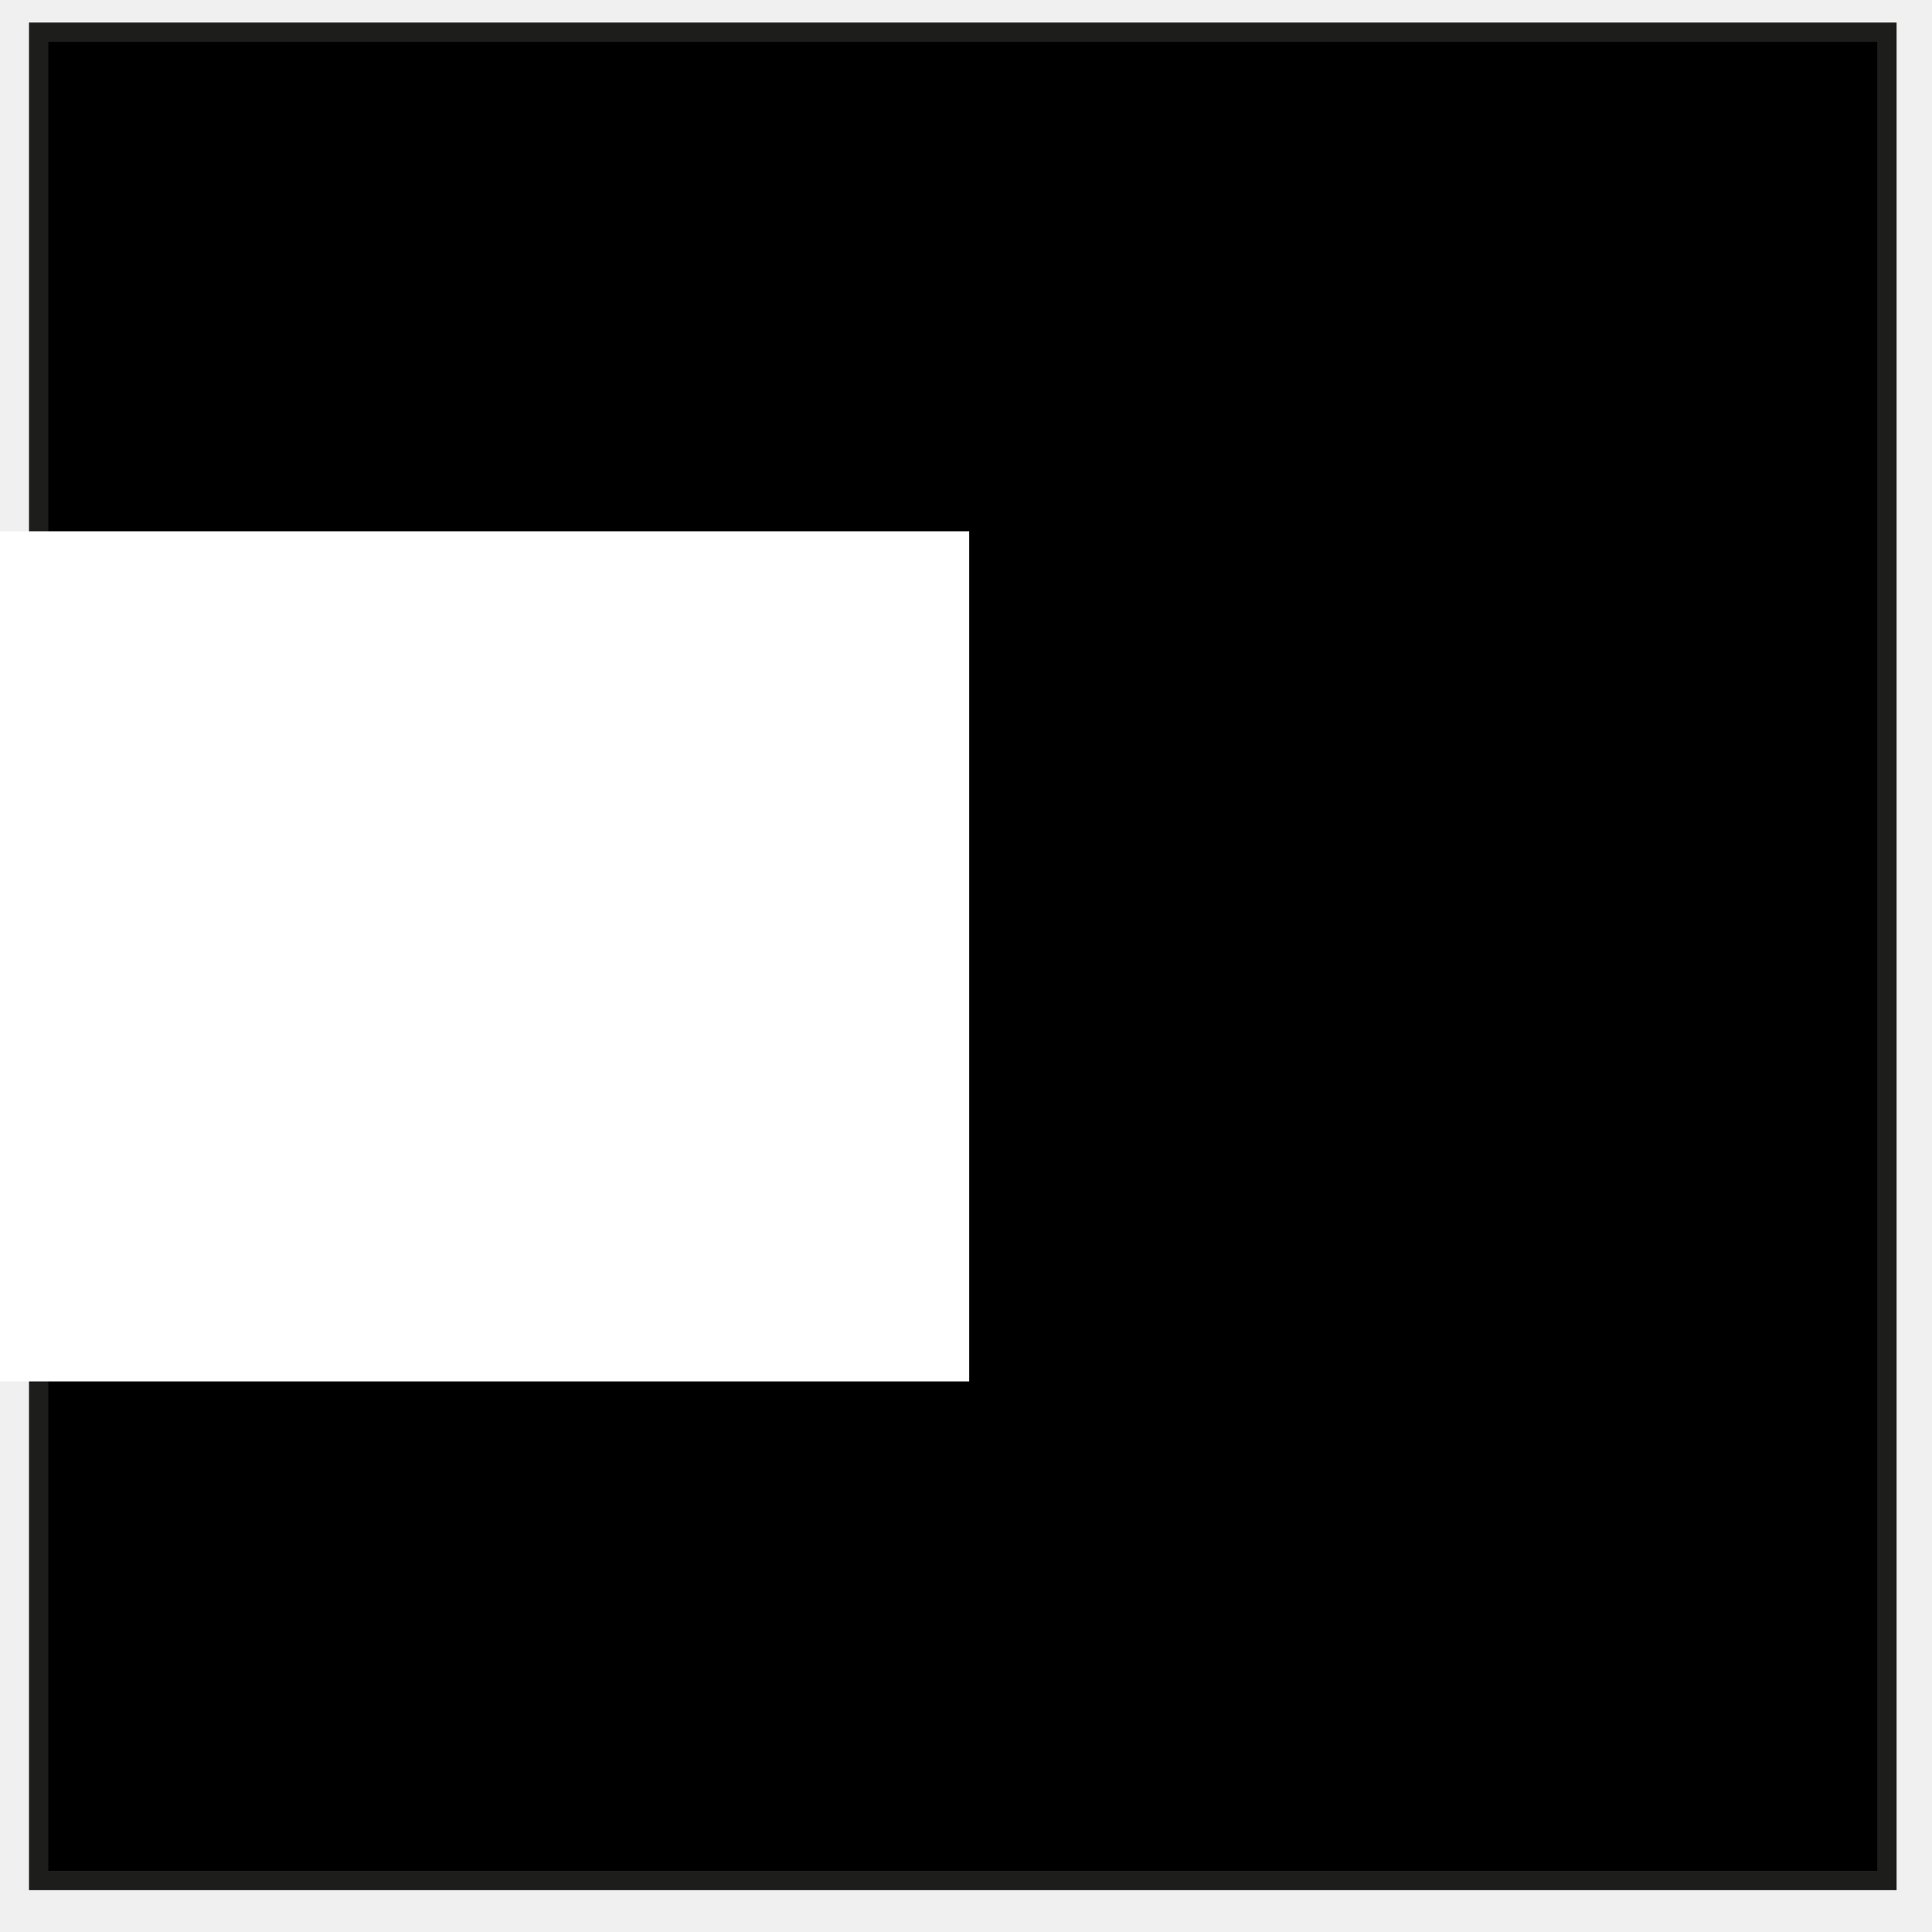
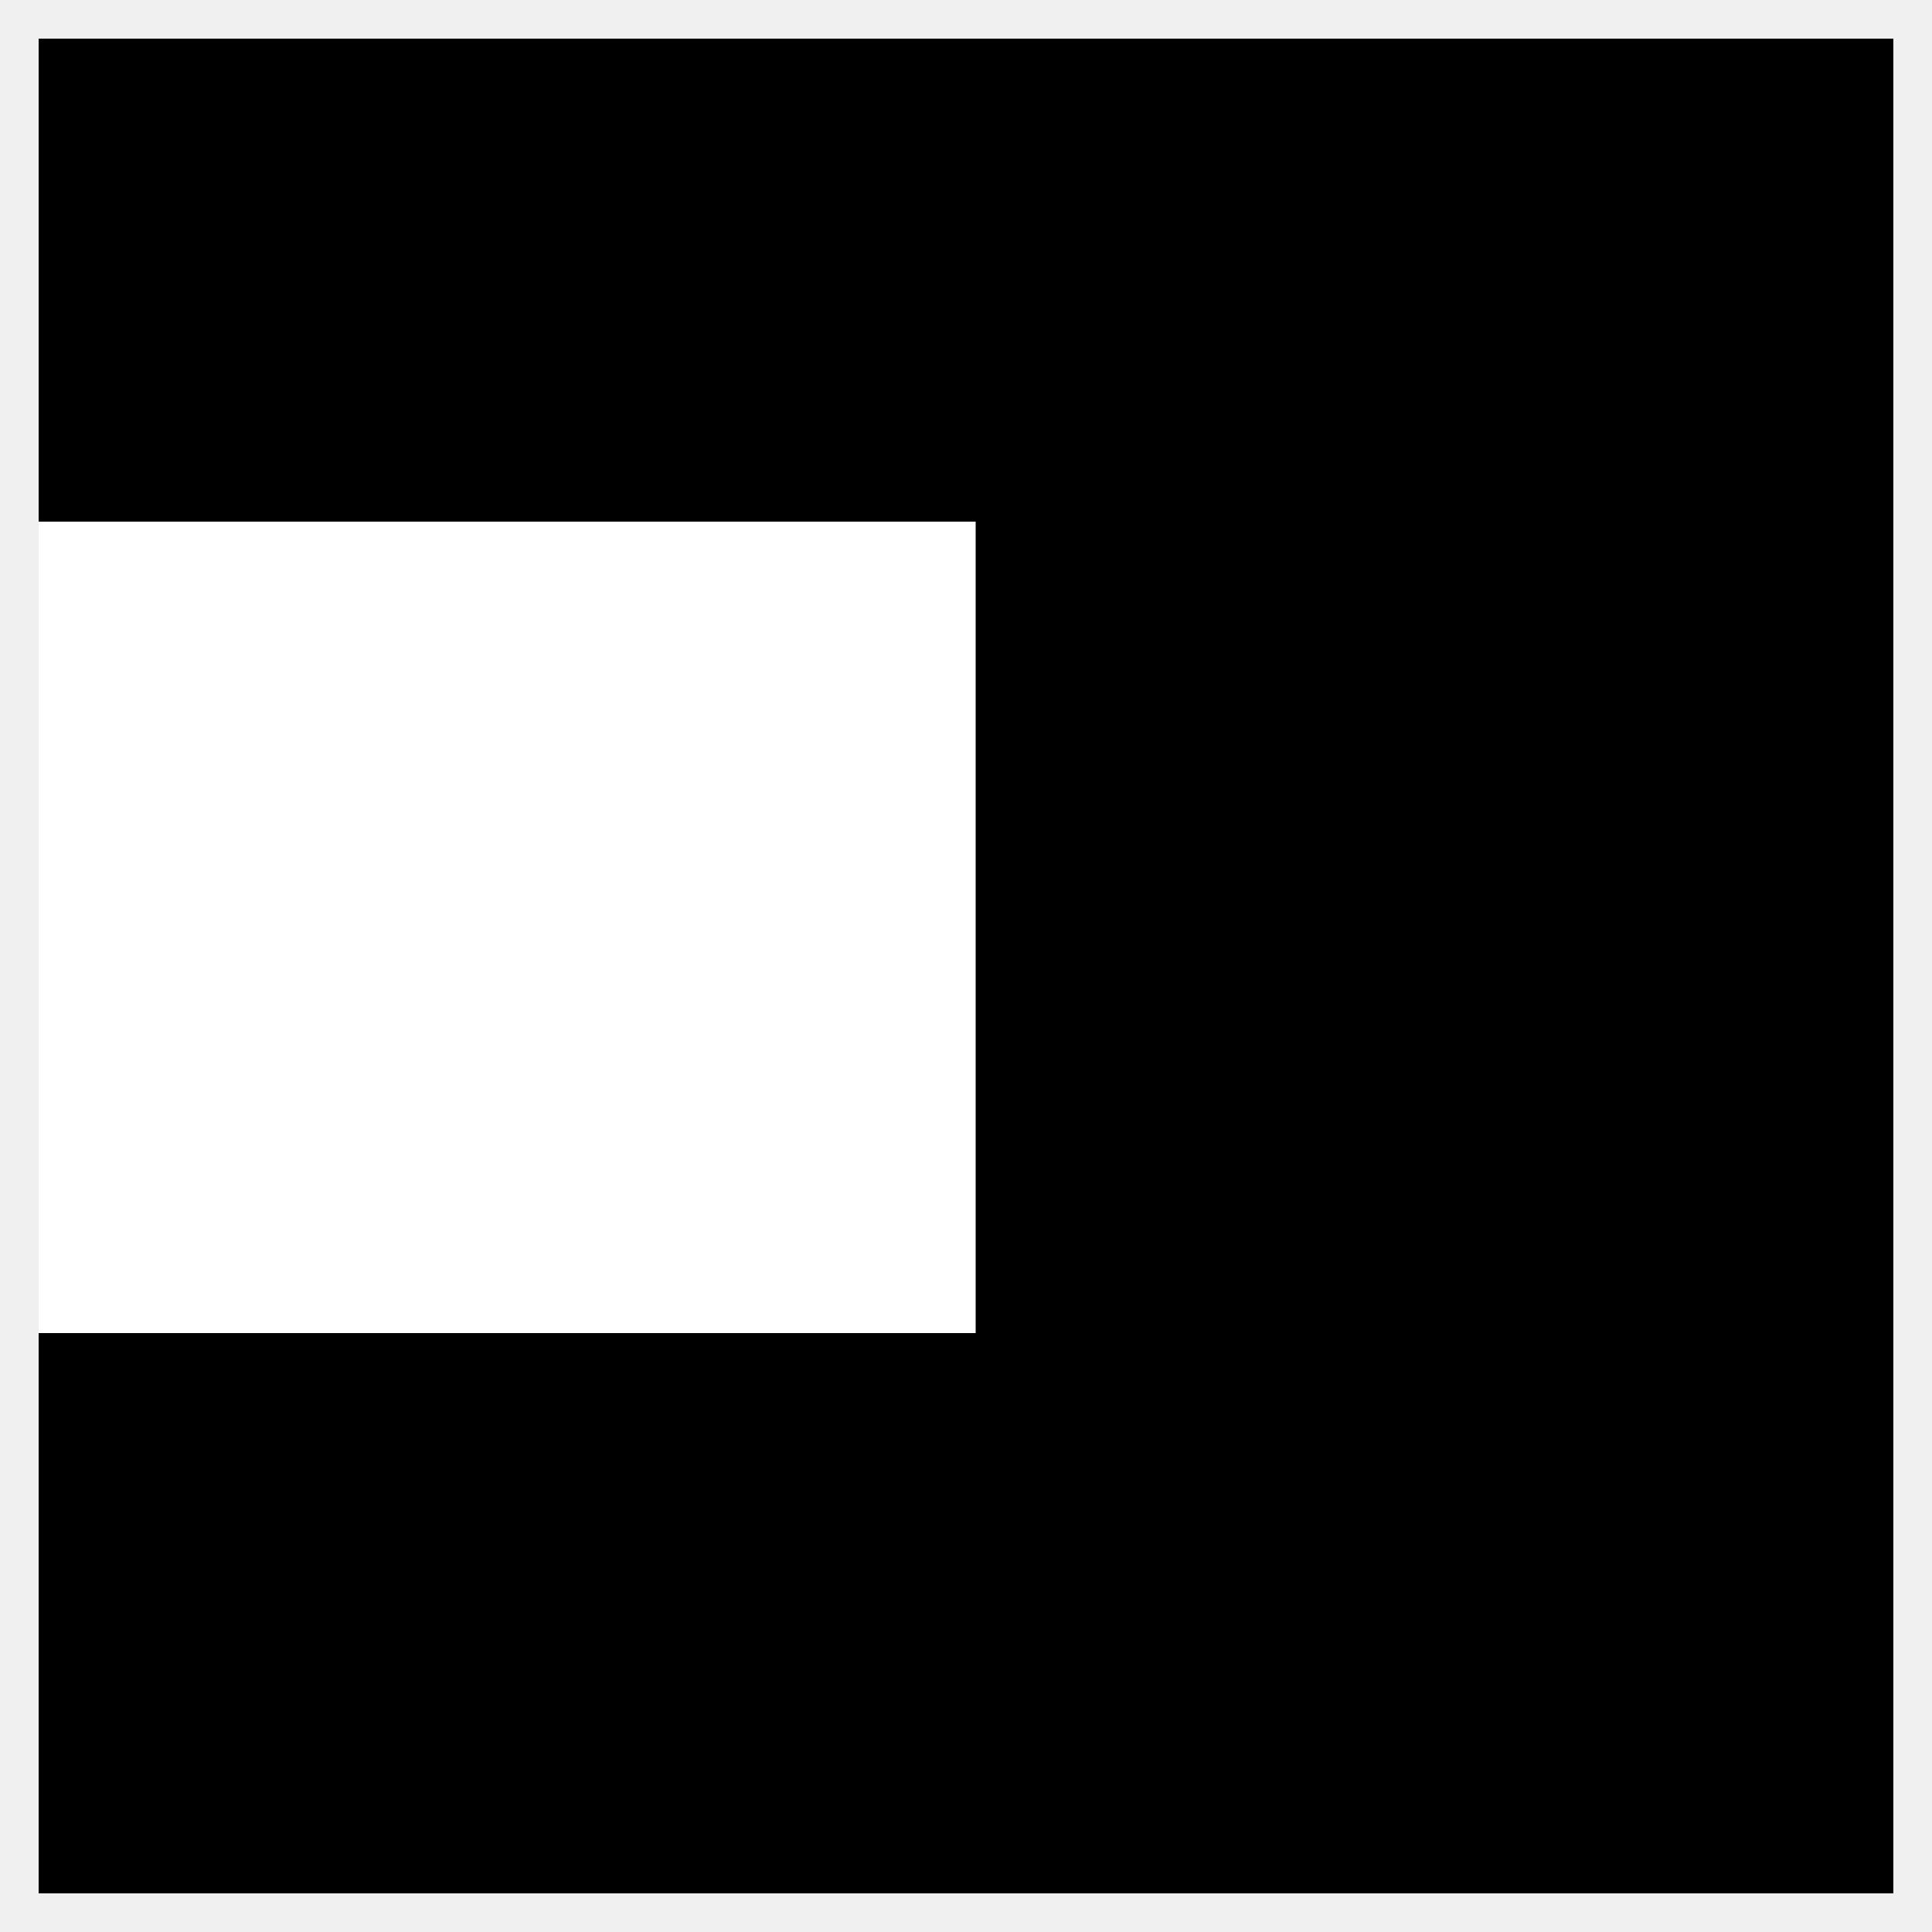
- <svg xmlns="http://www.w3.org/2000/svg" version="1.1" id="Layer_1" x="0px" y="0px" width="100px" height="100px" viewBox="0 0 100 100" enable-background="new 0 0 100 100" xml:space="preserve">
-   <defs id="defs9" />
-   <rect x="2" y="1.667" fill="#1D1D1B" stroke="#1D1D1B" stroke-miterlimit="10" width="95.667" height="95.667" id="rect3" style="fill:#000000" />
-   <rect y="27.499" fill="#FFFFFF" width="50.166" height="44.003" id="rect5" />
+ <svg xmlns="http://www.w3.org/2000/svg" version="1.1" id="petterdefault" x="0px" y="0px" width="100" height="100" viewBox="0 0 100 100" enable-background="new 0 0 100 100" xml:space="preserve">
+   <rect x="2" y="2" width="96" height="96" id="blackrect" style="fill:#000000;stroke:none" />
+   <rect y="27" width="48.5" height="42" id="whiterect" x="2" style="fill:#ffffff;stroke:none" />
</svg>
